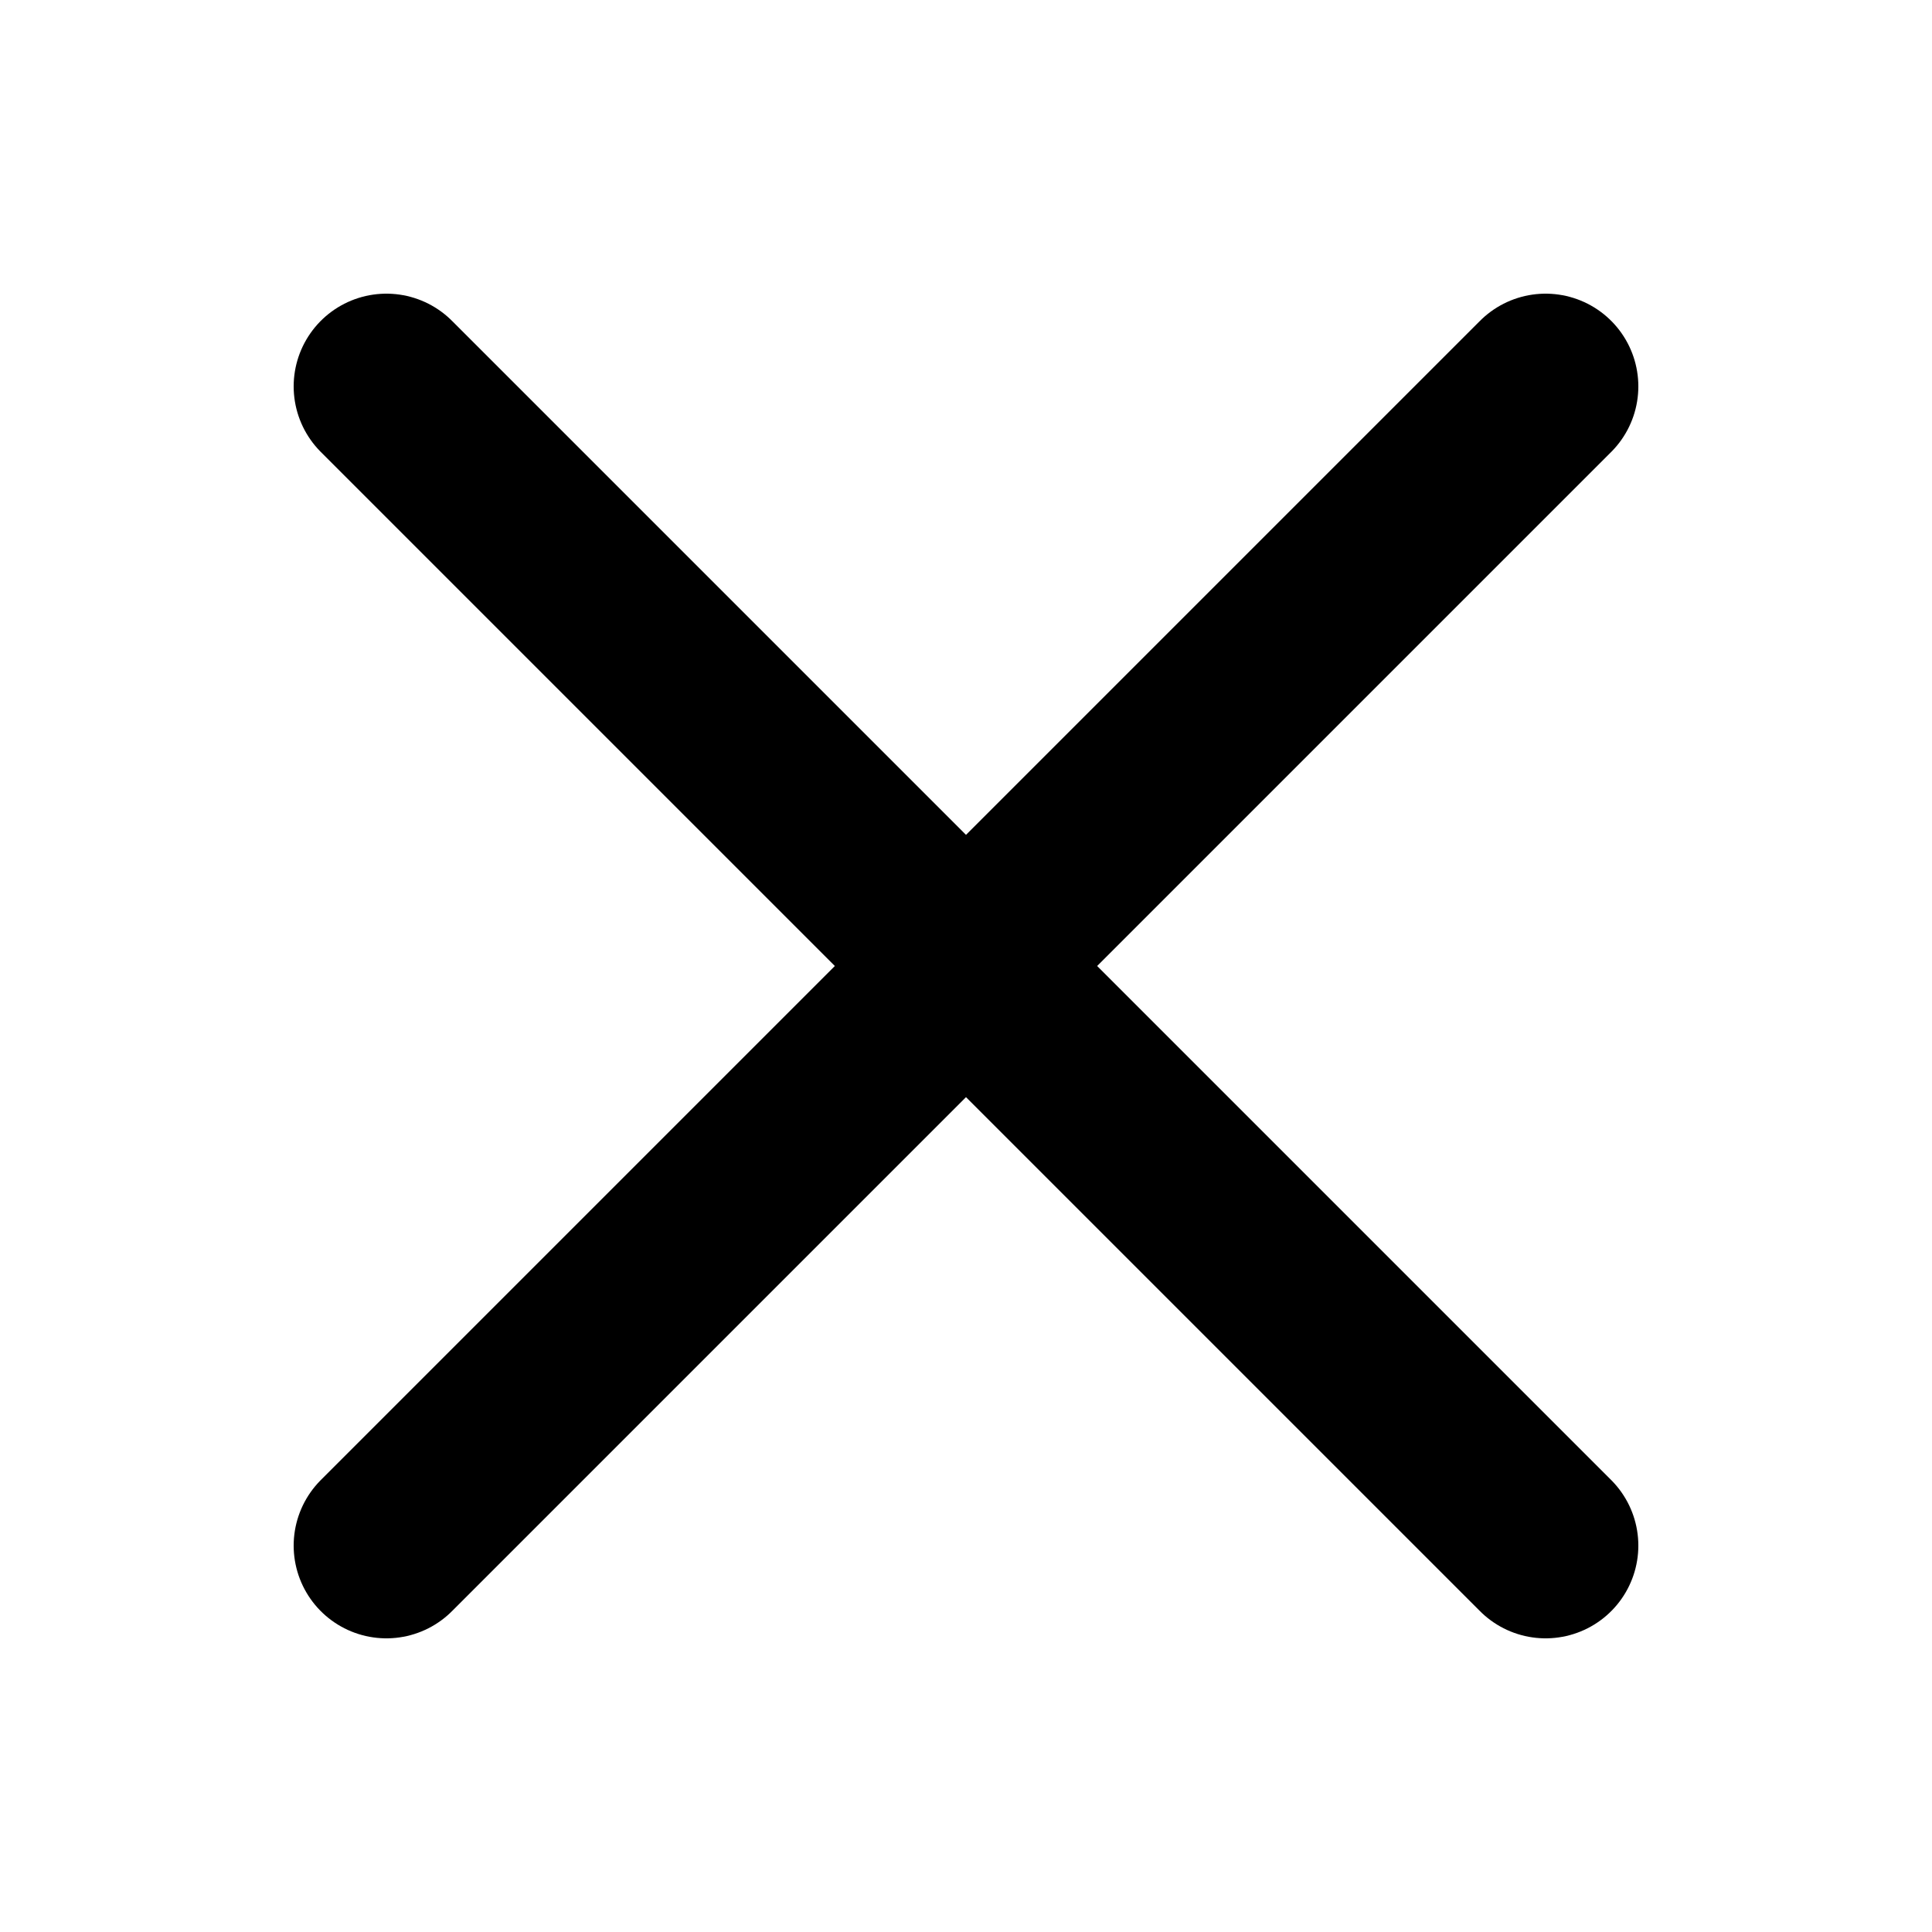
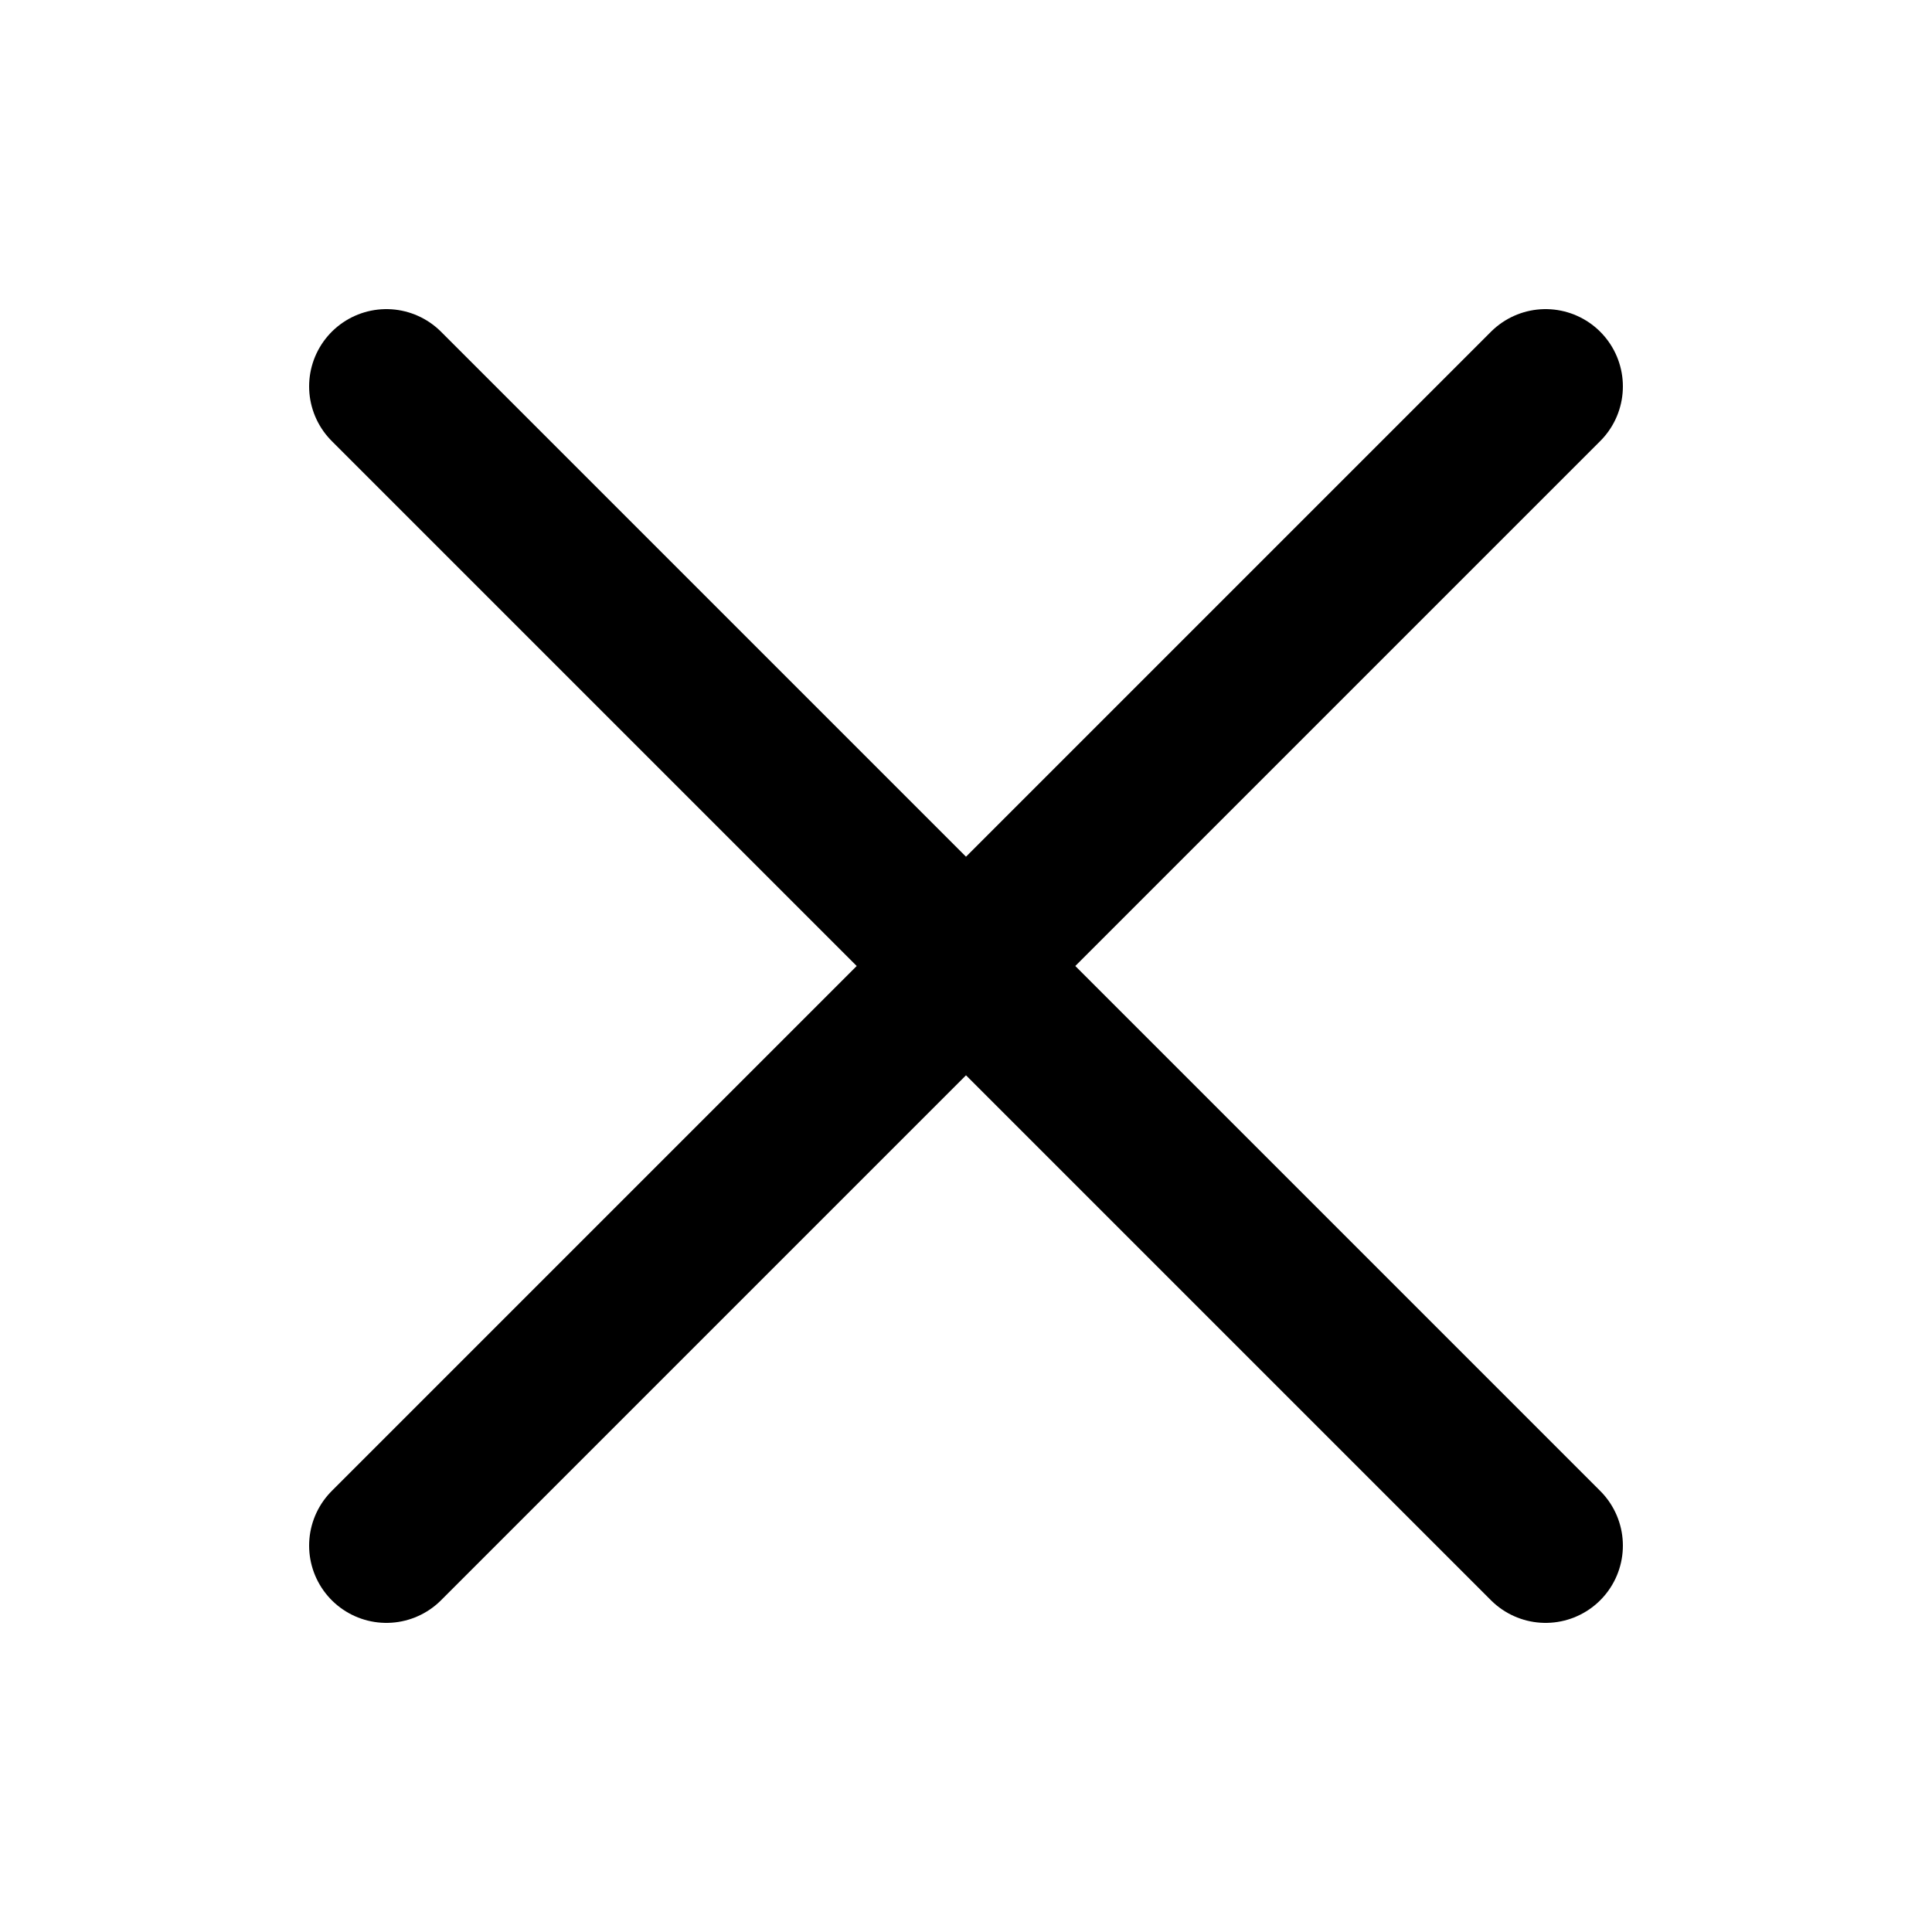
- <svg xmlns="http://www.w3.org/2000/svg" width="25" height="25" viewBox="0 0 25 25" fill="none">
-   <path d="M20 5L5 20M5 5L20 20" stroke="black" stroke-width="2.4" stroke-linecap="round" stroke-linejoin="round" />
+ <svg xmlns="http://www.w3.org/2000/svg" width="30" height="30" viewBox="0 0 30 30" fill="none">
+   <path d="M24 6L6 24M6 6L24 24" stroke="black" stroke-width="2.4" stroke-linecap="round" stroke-linejoin="round" />
</svg>
